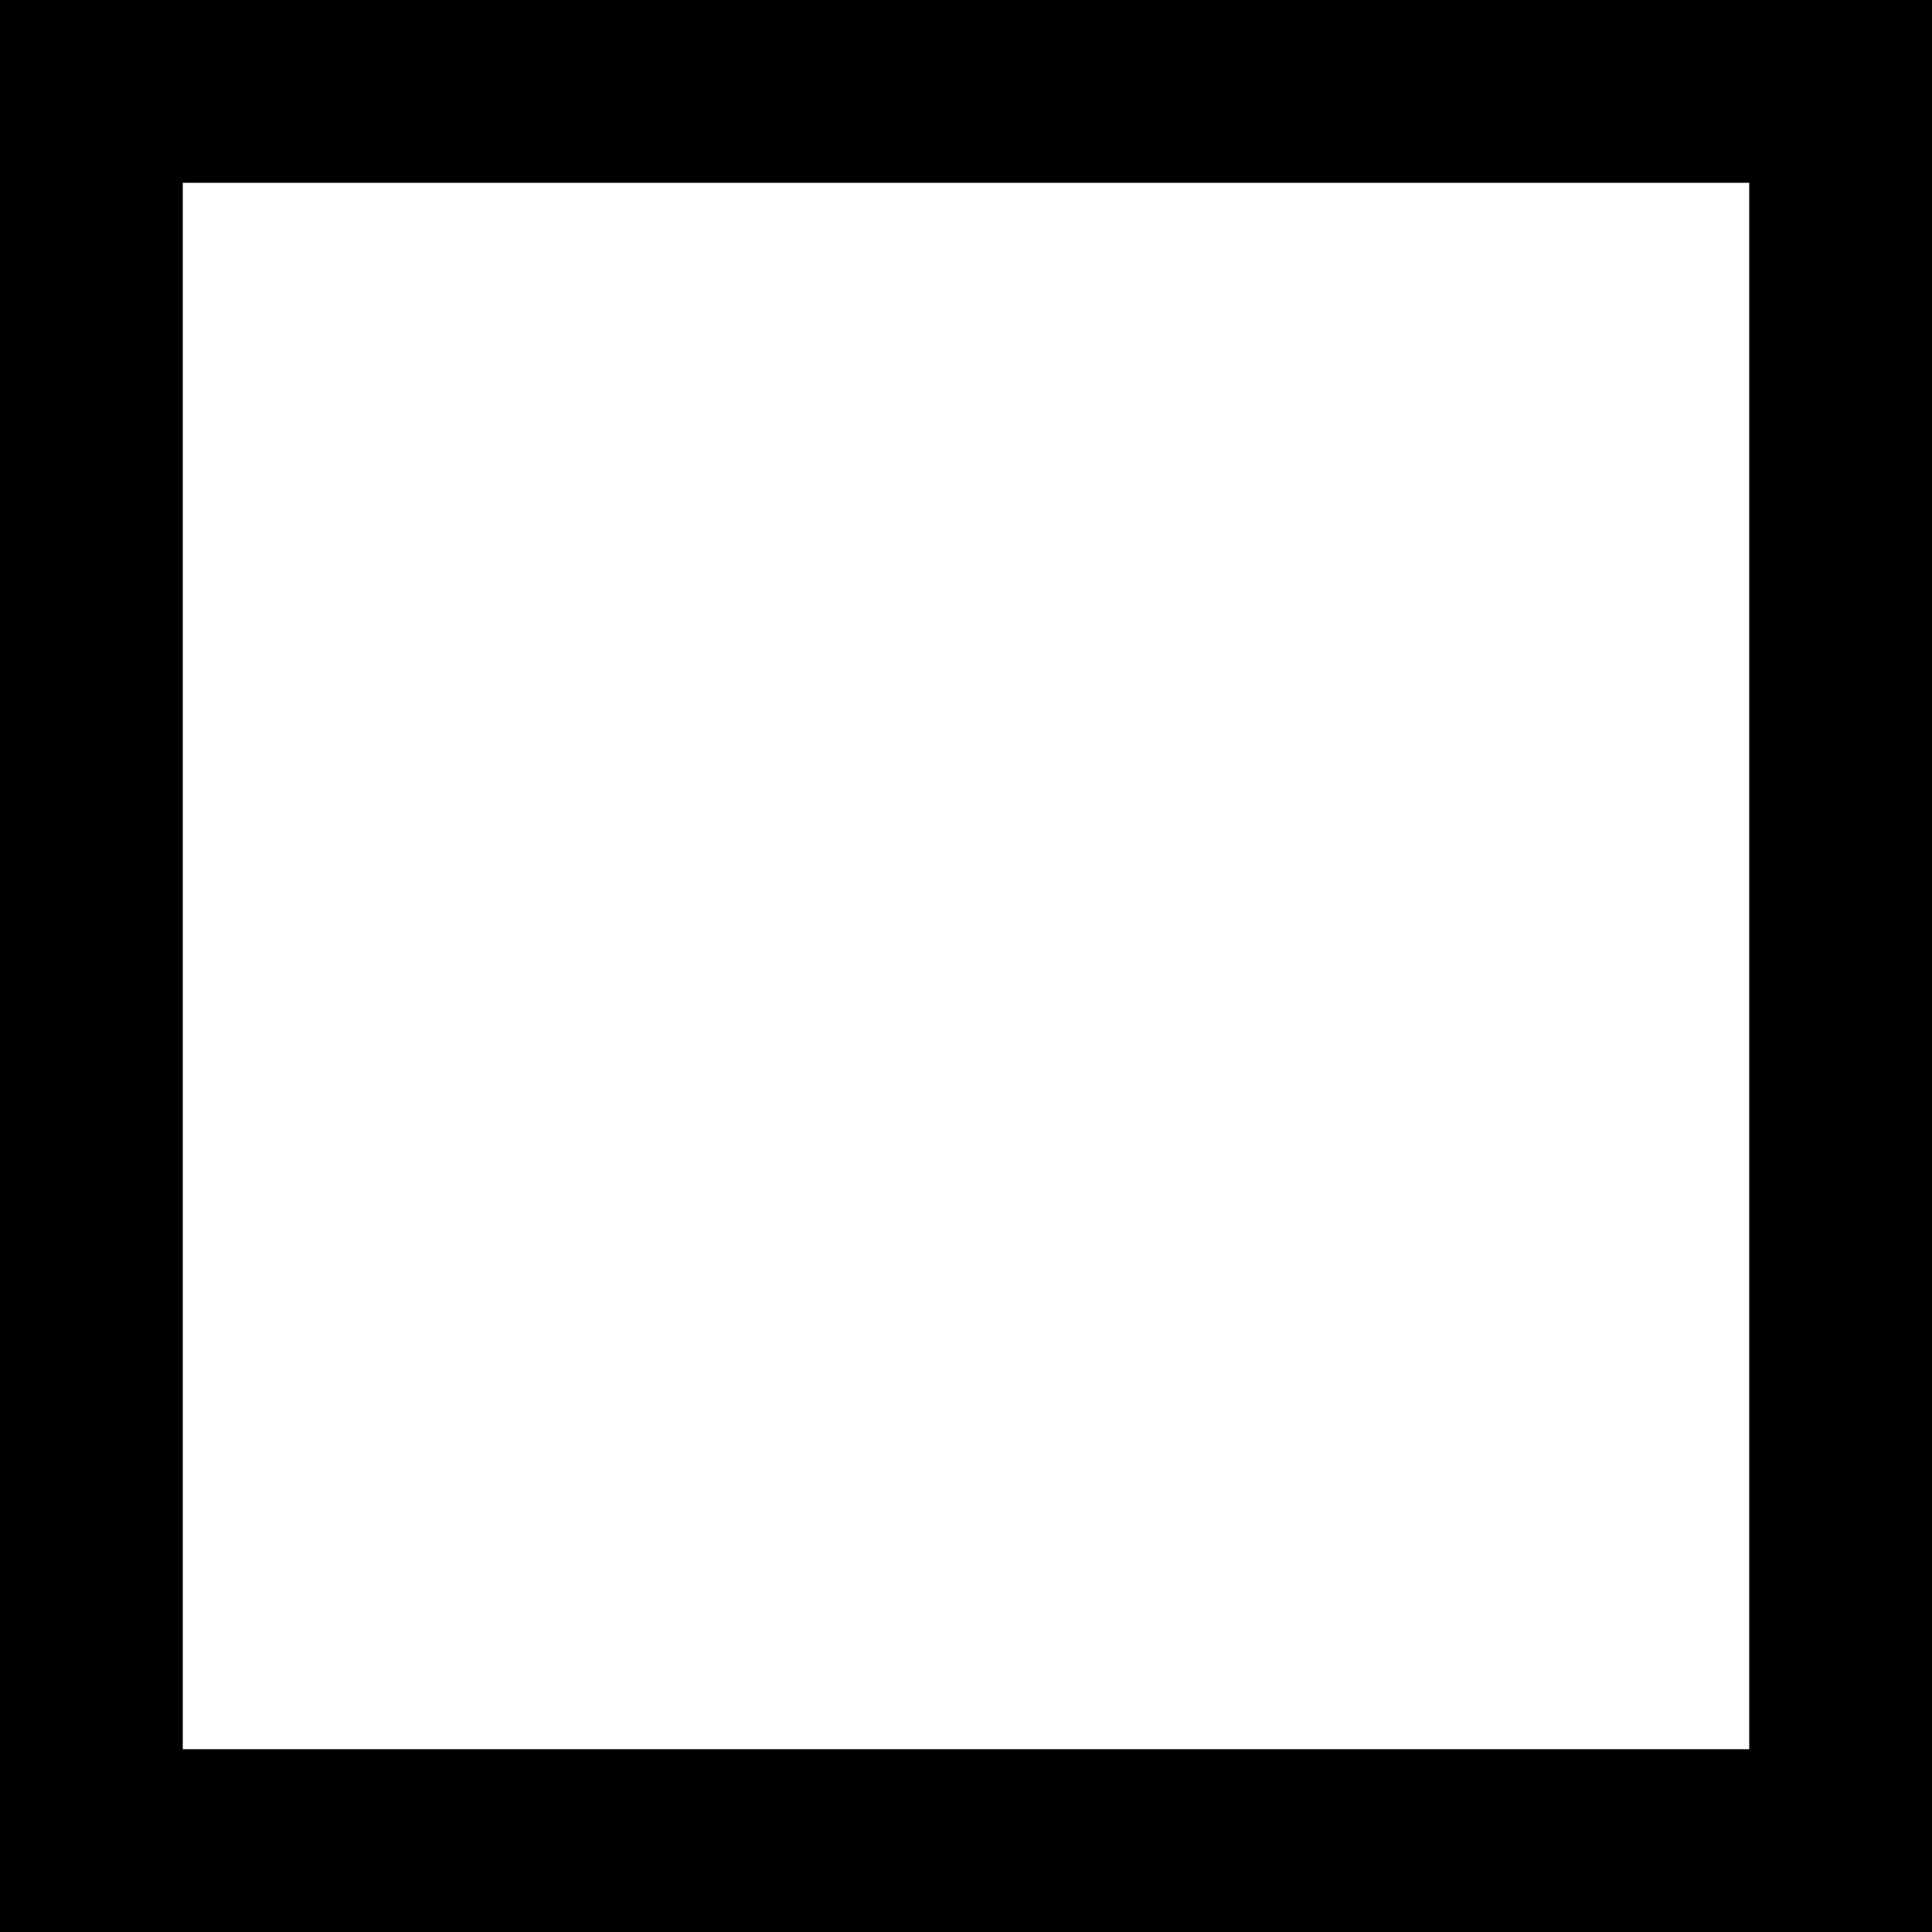
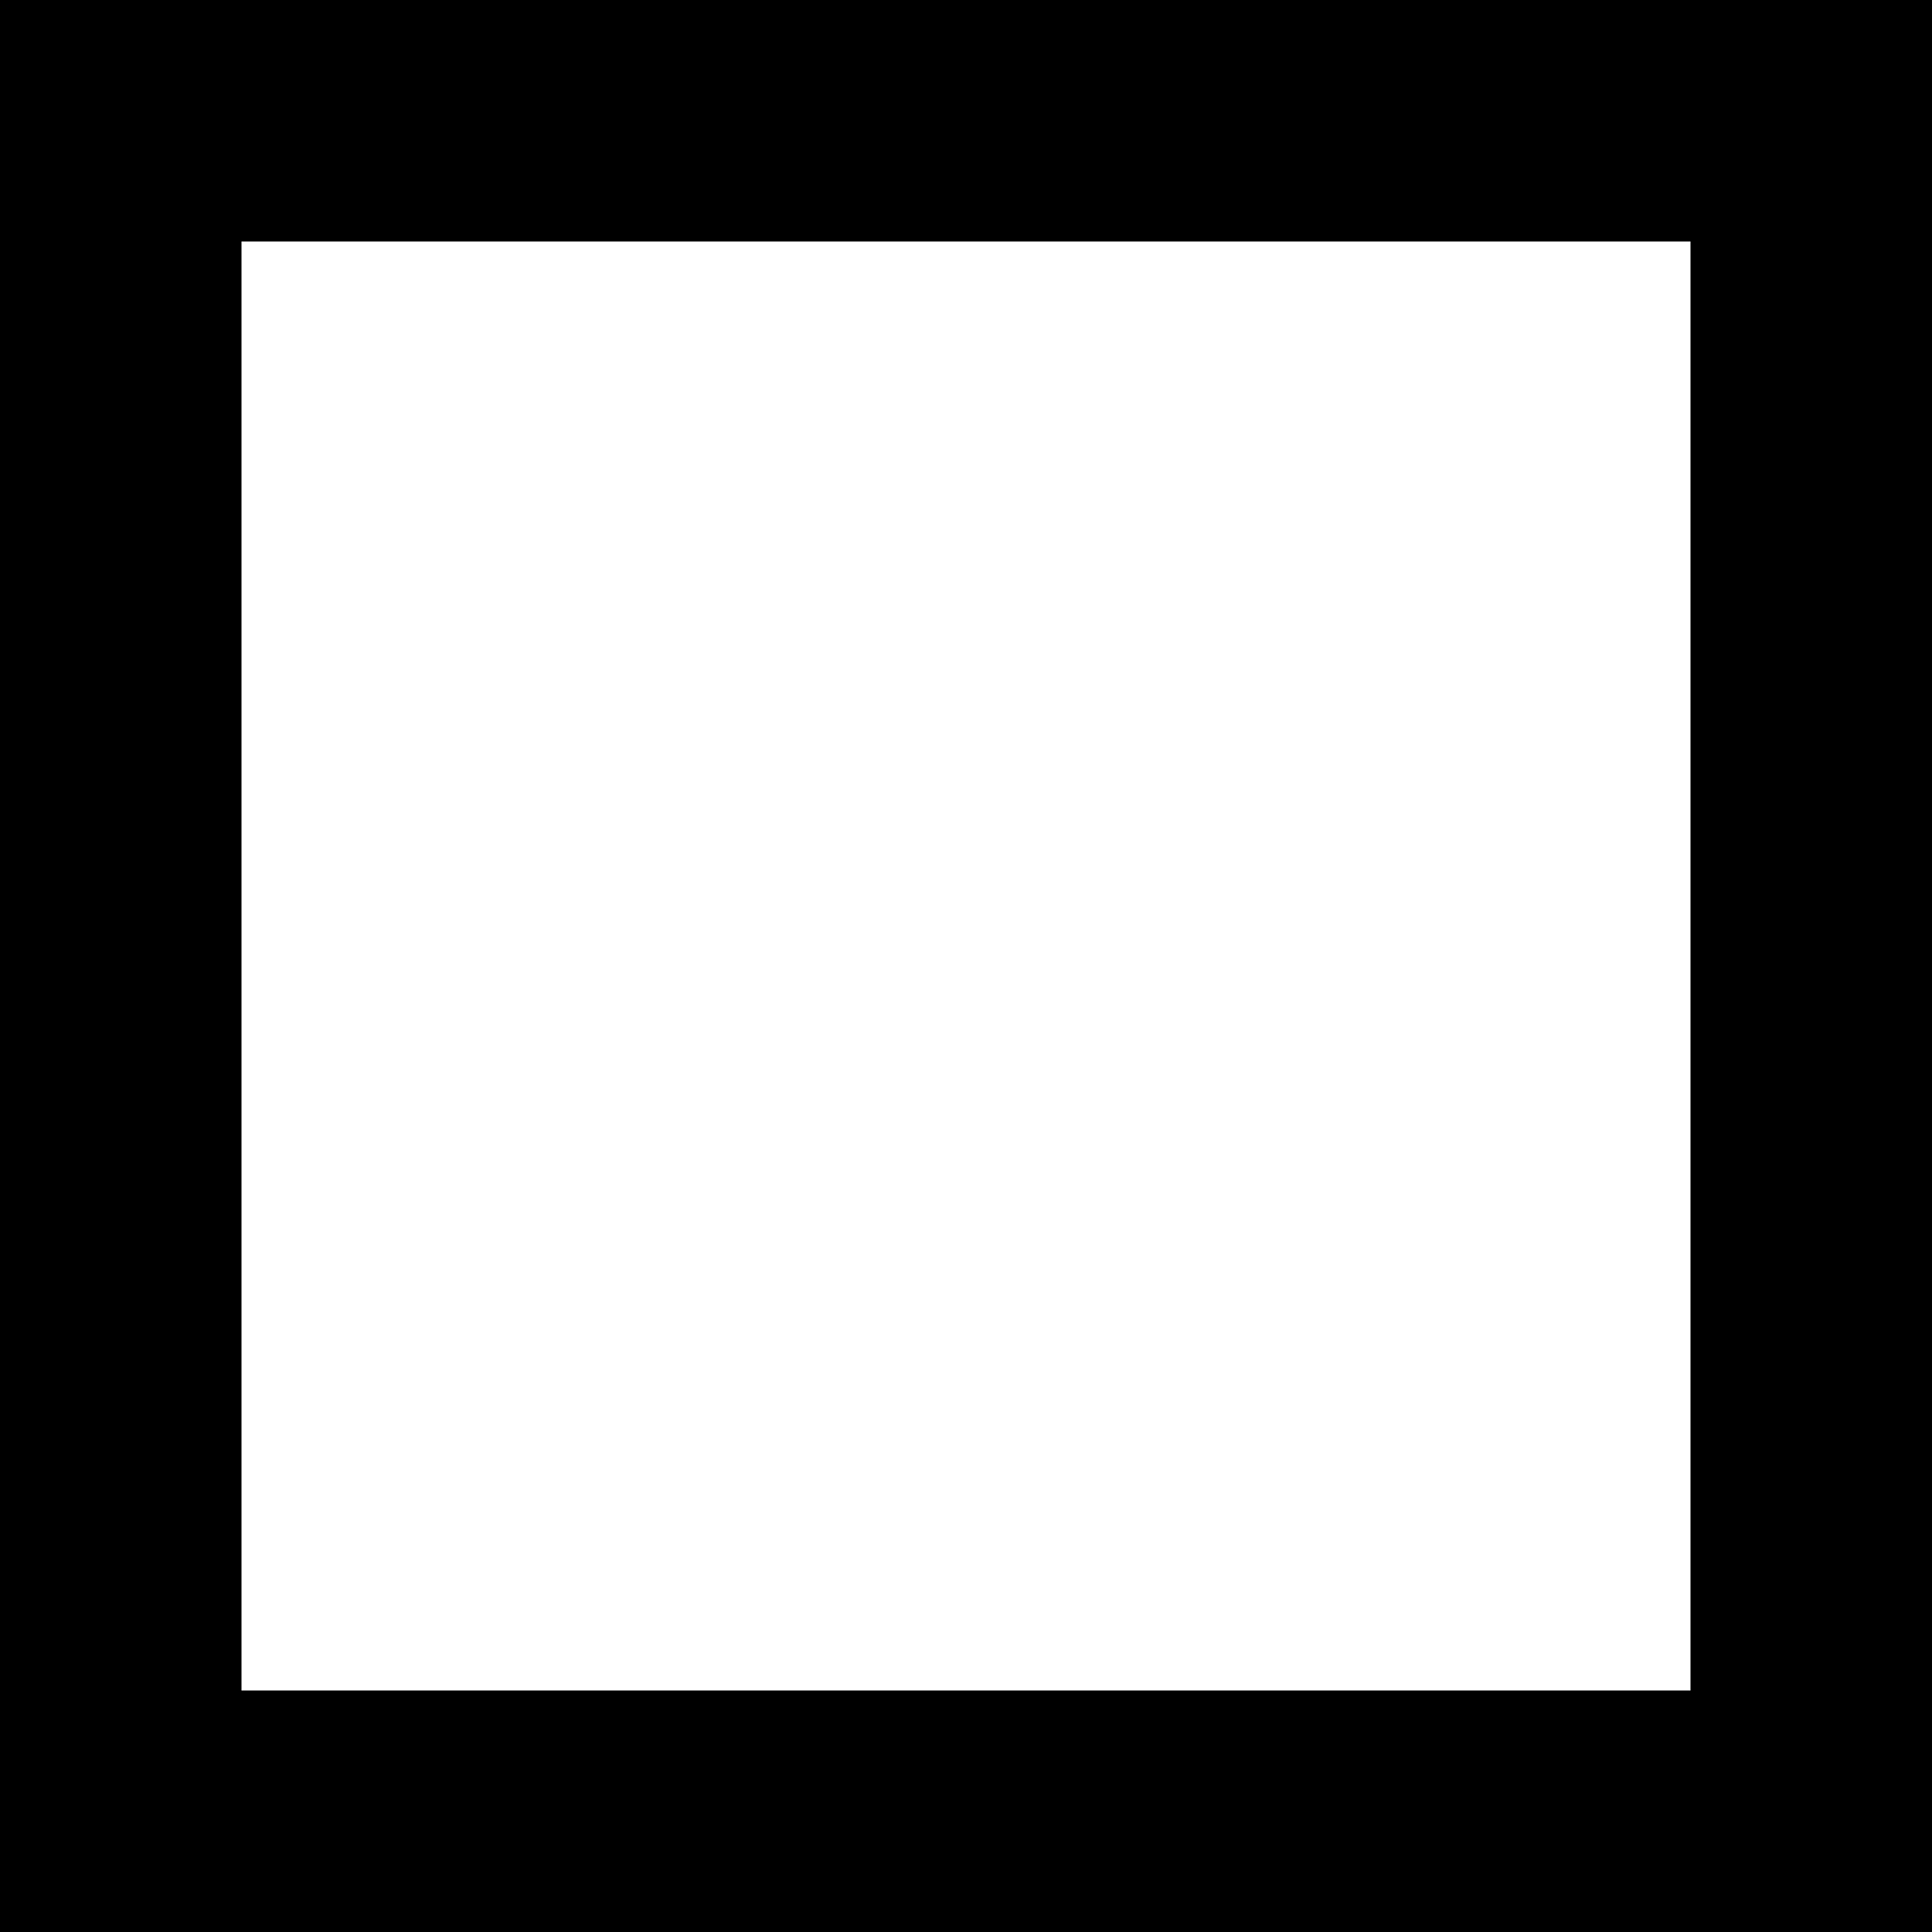
<svg xmlns="http://www.w3.org/2000/svg" width="1024" height="1024" viewBox="0 0 1024 1024" id="svg3353" version="1.1">
  <defs id="defs3355" />
  <g id="layer1" transform="translate(0,-28.36216)">
-     <path style="color:#000000;font-style:normal;font-variant:normal;font-weight:normal;font-stretch:normal;font-size:medium;line-height:normal;font-family:sans-serif;font-variant-ligatures:normal;font-variant-position:normal;font-variant-caps:normal;font-variant-numeric:normal;font-variant-alternates:normal;font-feature-settings:normal;text-indent:0;text-align:start;text-decoration:none;text-decoration-line:none;text-decoration-style:solid;text-decoration-color:#000000;letter-spacing:normal;word-spacing:normal;text-transform:none;writing-mode:lr-tb;direction:ltr;text-orientation:mixed;dominant-baseline:auto;baseline-shift:baseline;text-anchor:start;white-space:normal;shape-padding:0;clip-rule:nonzero;display:inline;overflow:visible;visibility:visible;opacity:1;isolation:auto;mix-blend-mode:normal;color-interpolation:sRGB;color-interpolation-filters:linearRGB;solid-color:#000000;solid-opacity:1;vector-effect:none;fill:#000000;fill-opacity:1;fill-rule:nonzero;stroke:none;stroke-width:48.876;stroke-linecap:round;stroke-linejoin:miter;stroke-miterlimit:4;stroke-dasharray:none;stroke-dashoffset:0;stroke-opacity:1;paint-order:normal;color-rendering:auto;image-rendering:auto;shape-rendering:auto;text-rendering:auto;enable-background:accumulate" d="M 0,30.331 C 0,371.008 0,711.685 0,1052.362 c 341.333,0 682.667,0 1024,0 0,-341.333 0,-682.667 0,-1024 -341.333,0 -682.667,0 -1024,0 v 0.985 z m 927.123,94.91 c 0,276.748 -10e-6,553.496 0,830.244 -276.749,0 -553.497,0 -830.246,0 0,-276.748 0,-553.496 0,-830.244 276.749,0 553.497,0 830.246,0 z" id="rect875" />
+     <path style="fill:#000000;stroke:none;stroke-width:3.6;stroke-linecap:butt;stroke-linejoin:miter;stroke-opacity:1;stroke-miterlimit:4;stroke-dasharray:none;fill-opacity:1" d="M 0 0 L 0 1024 L 1024 1024 L 1024 0 L 0 0 z M 128 128 L 896 128 L 896 896 L 128 896 L 128 128 z " transform="translate(0,28.36216)" id="path4501" />
  </g>
</svg>
